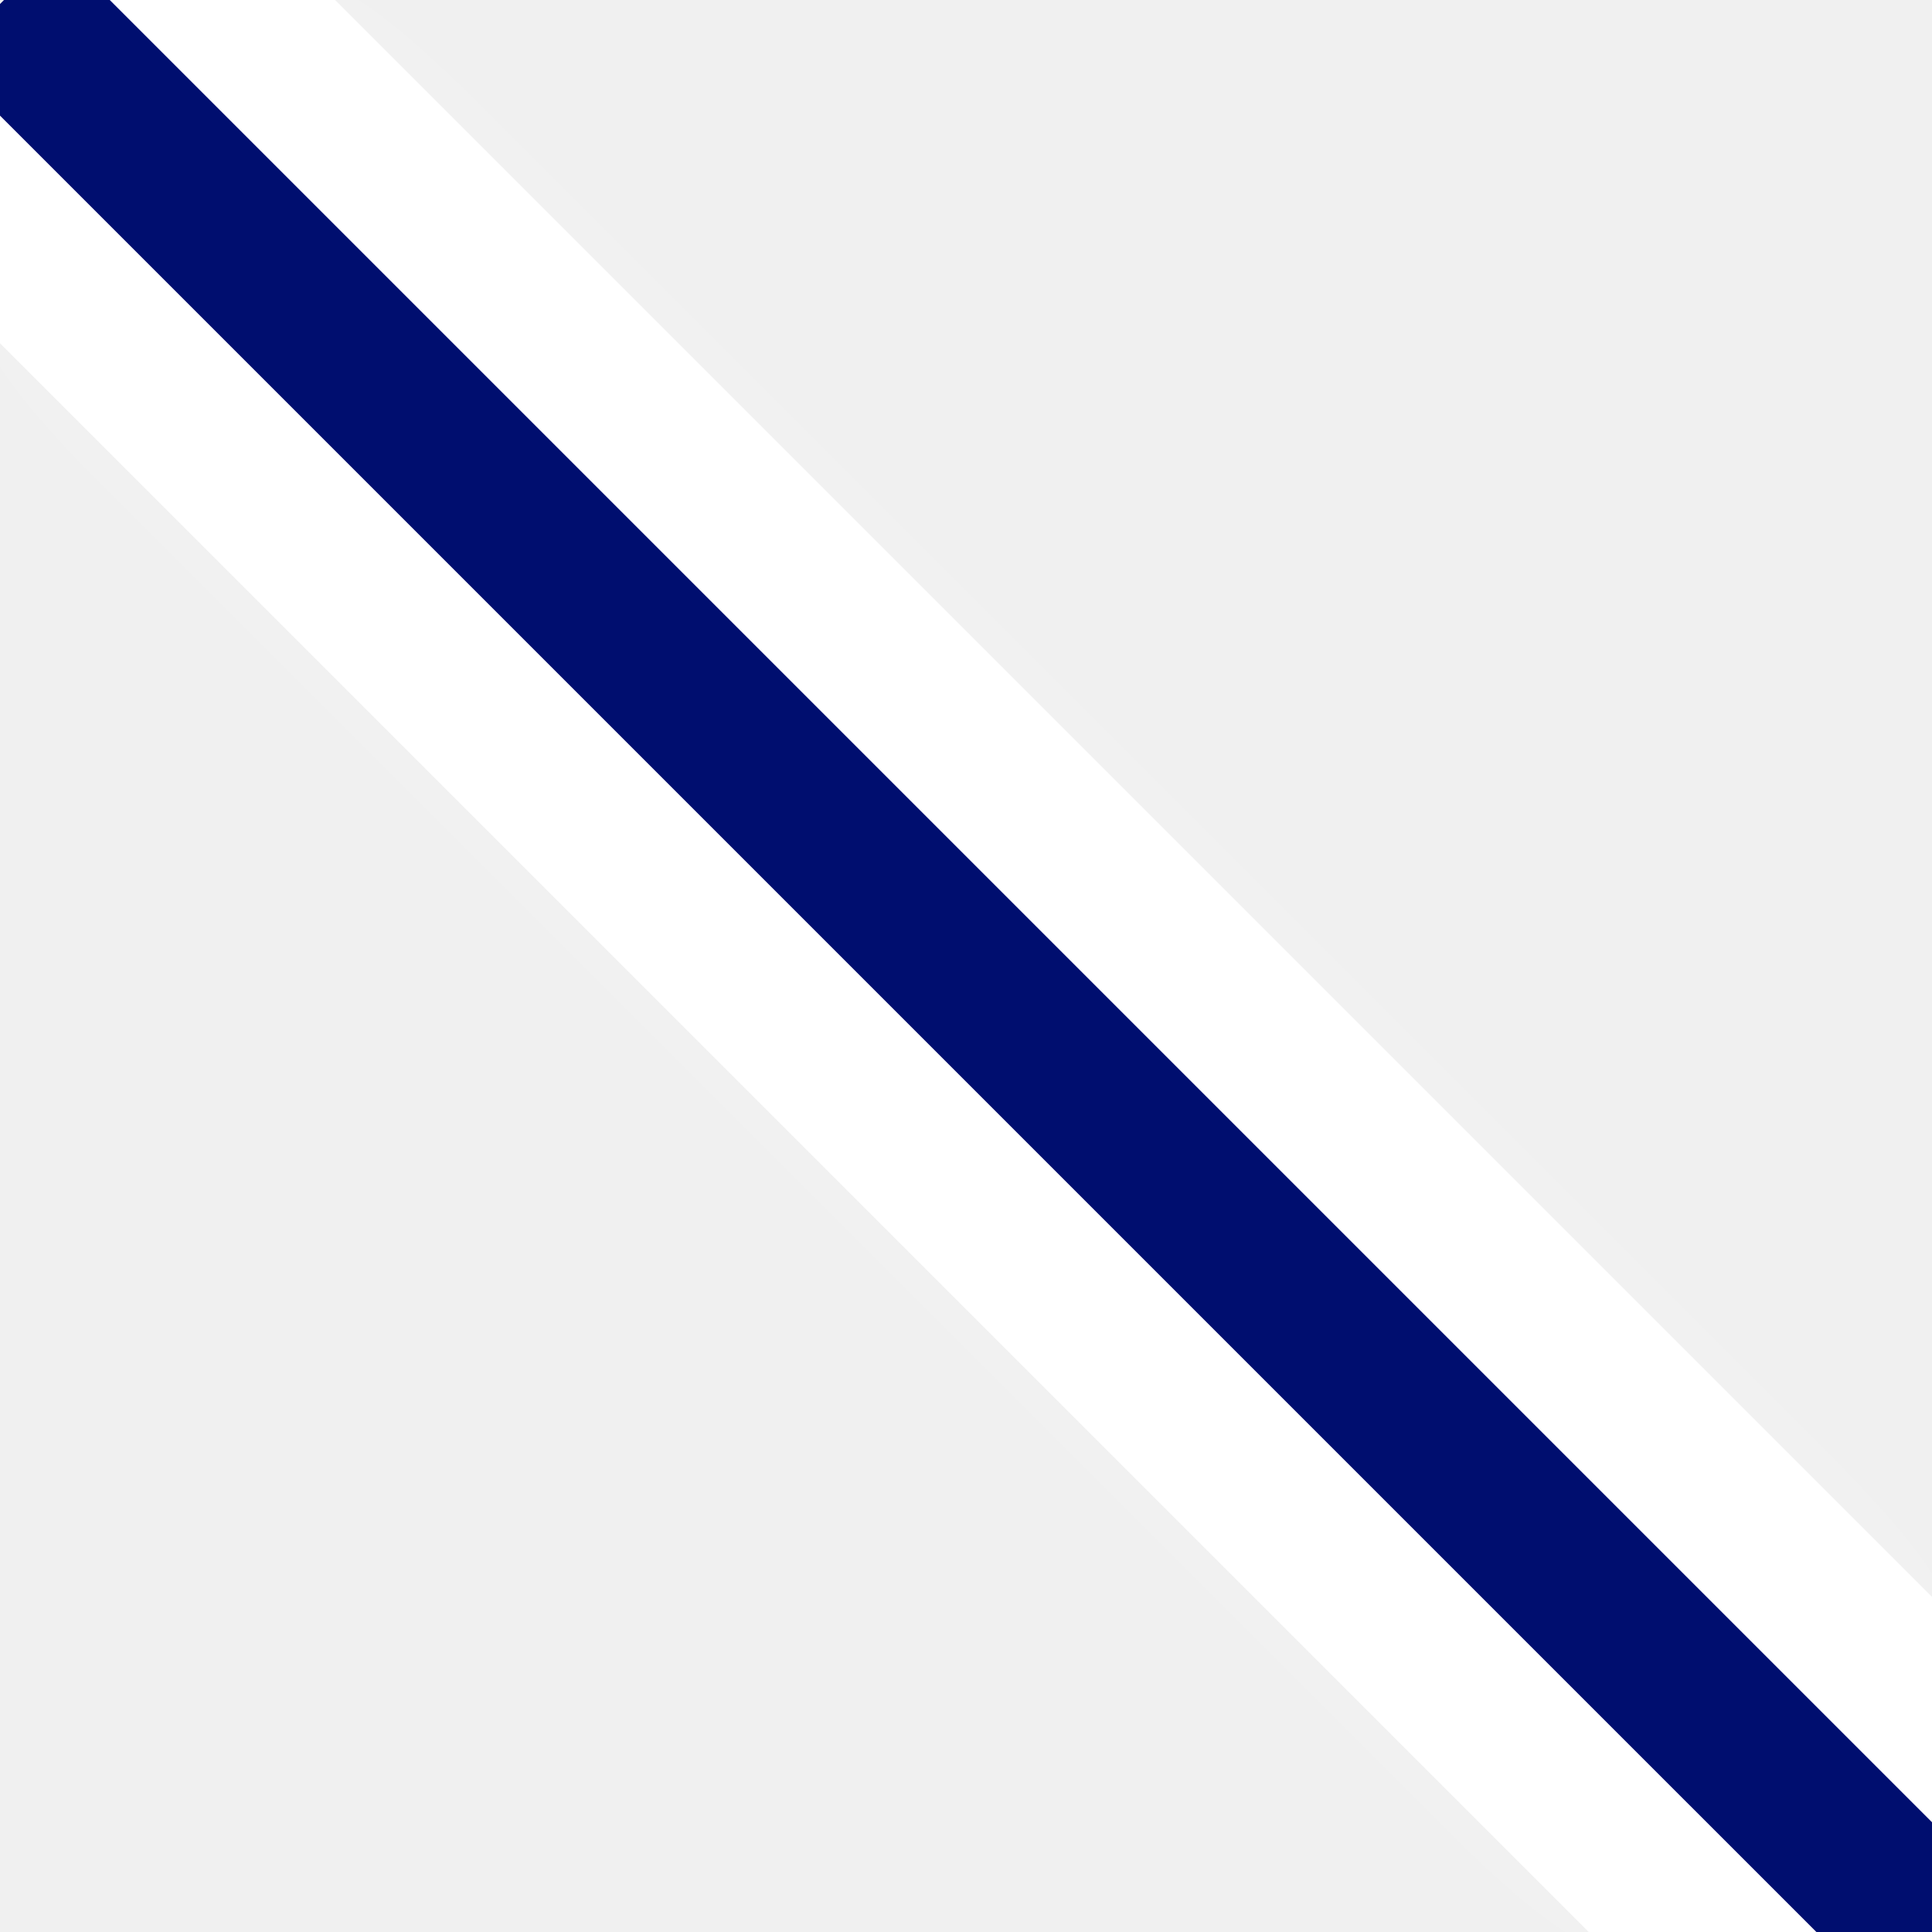
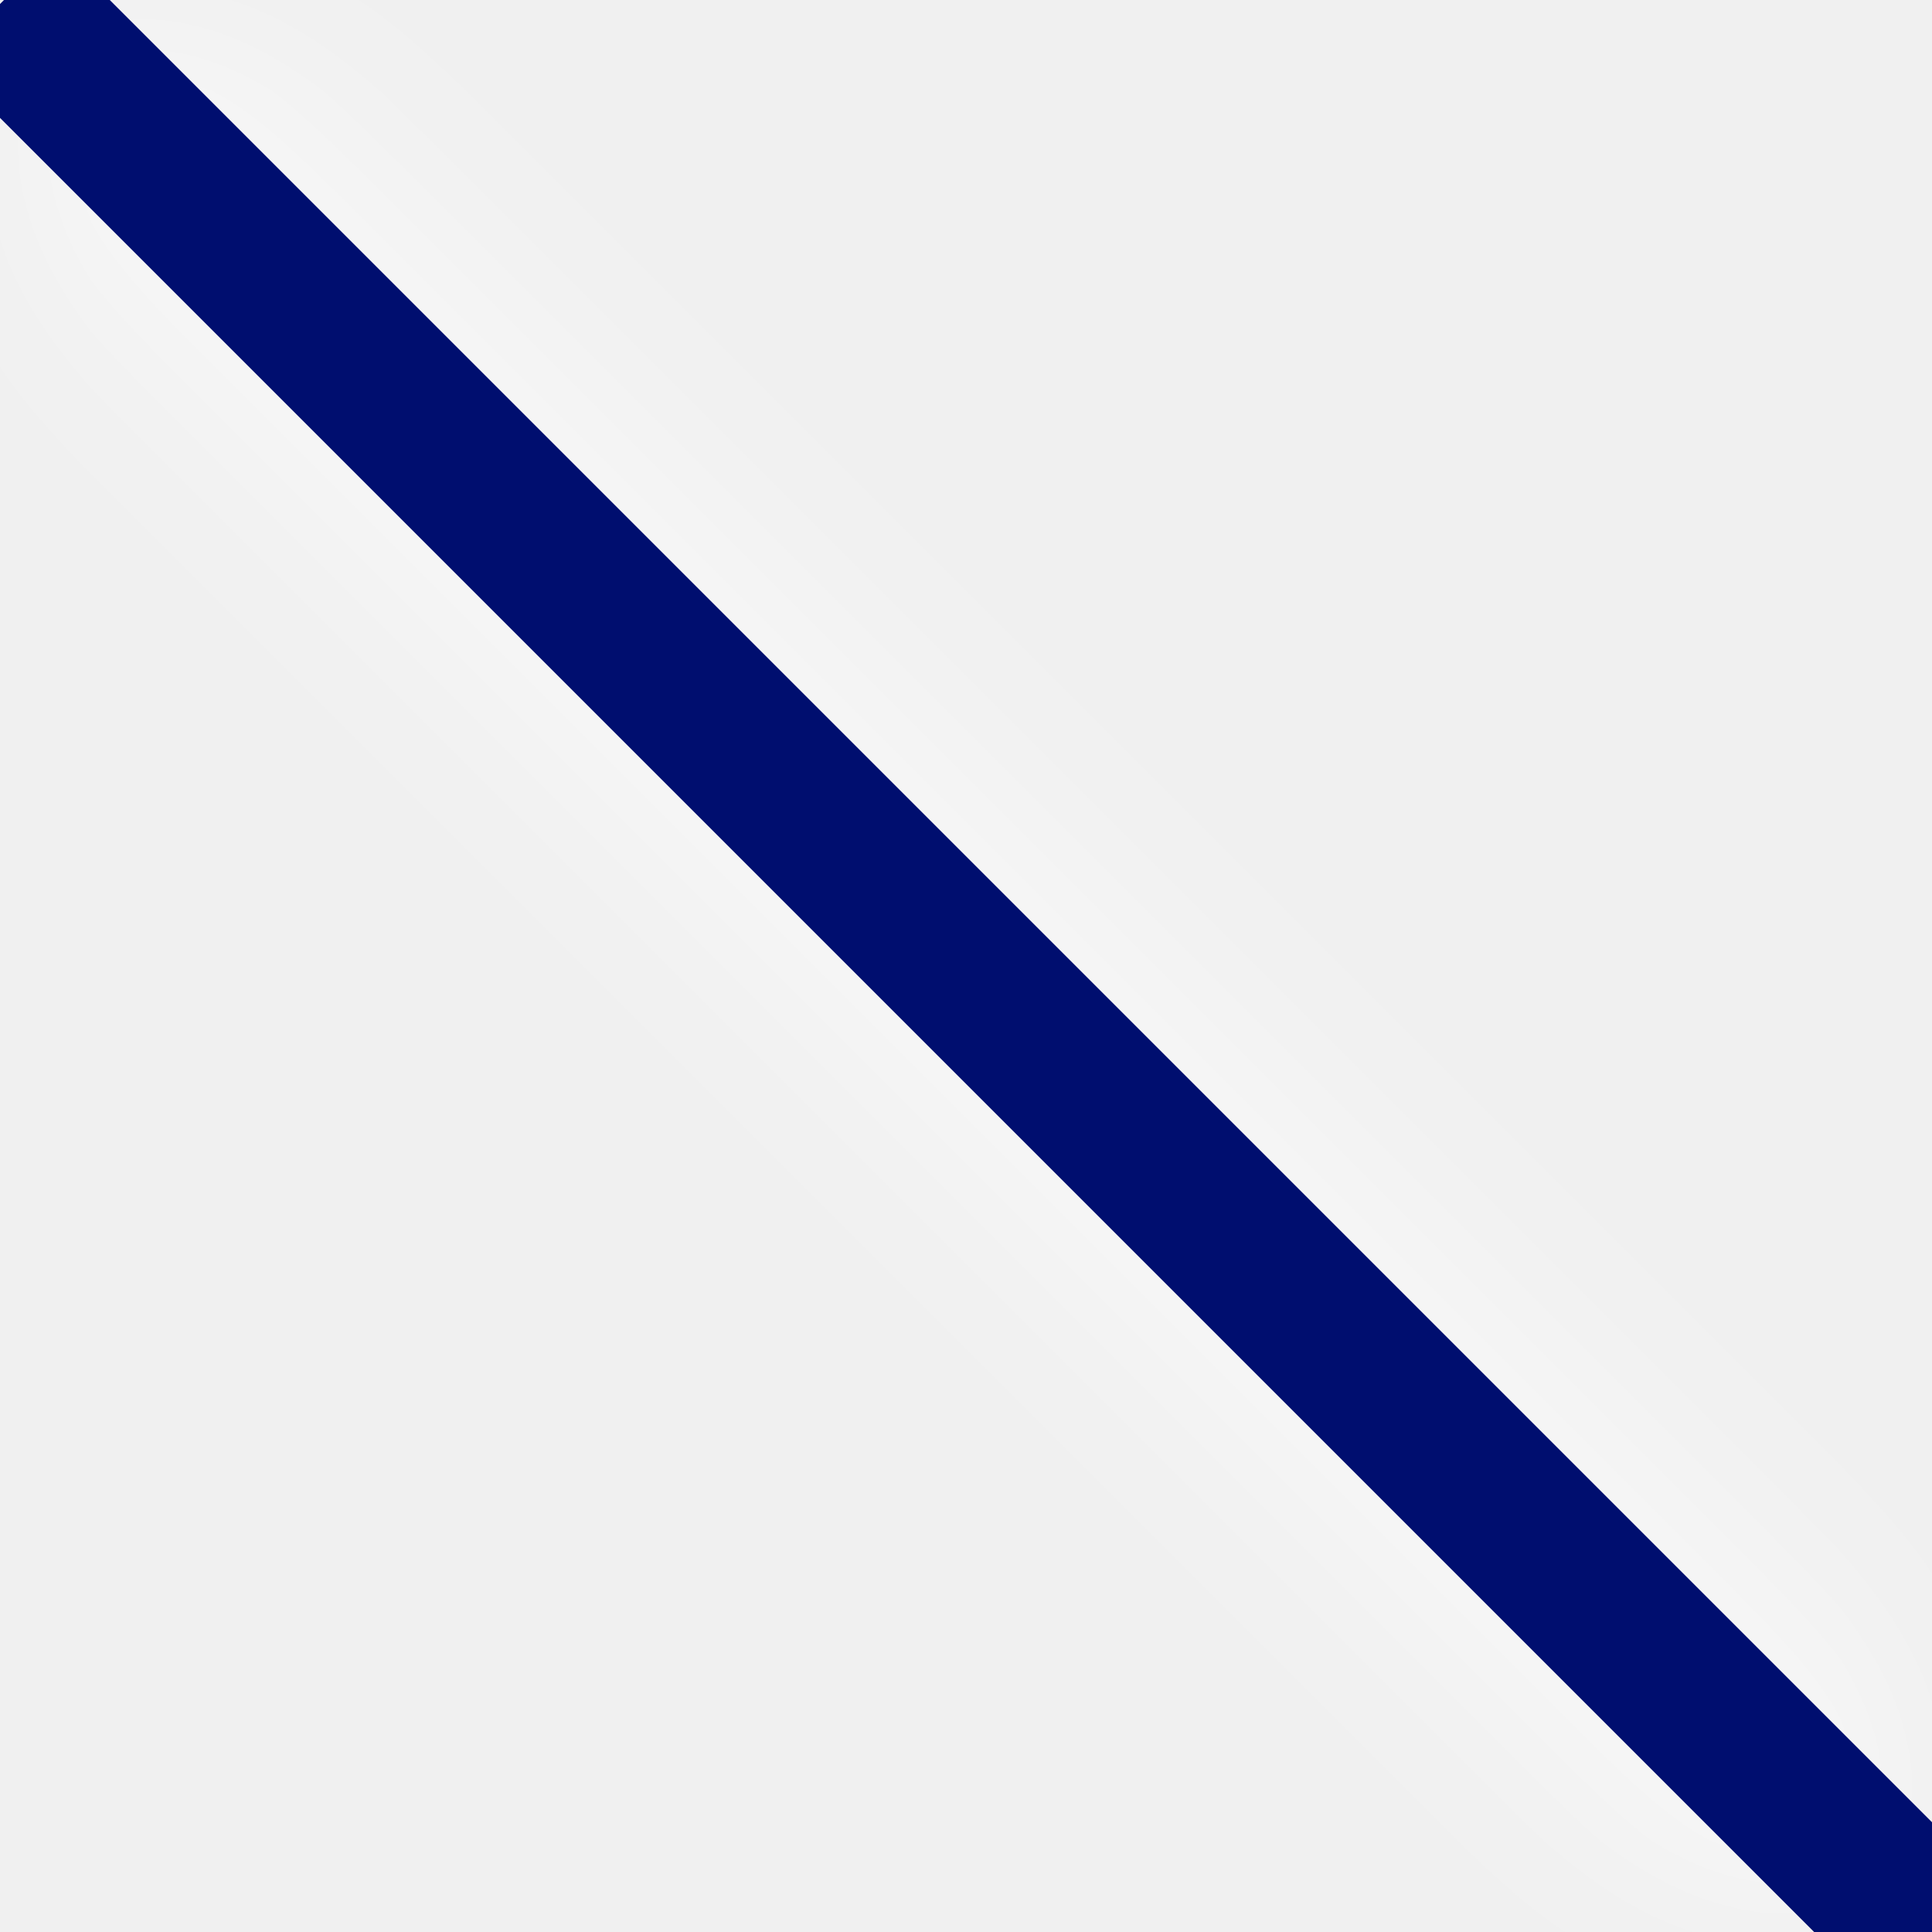
<svg xmlns="http://www.w3.org/2000/svg" width="15" height="15" id="svg2" version="1.1">
  <defs id="defs4">
    <filter id="filter3776" x="-0.12" width="1.24" y="-0.12" height="1.24">
      <feGaussianBlur stdDeviation="0.807" id="feGaussianBlur3778" />
    </filter>
  </defs>
  <g id="layer1" style="display:inline" transform="translate(0,-1037.362)">
    <g style="display:inline" id="g8472" transform="matrix(0.9346781,0,0,0.9346781,-14.57181,69.04451)">
-       <path style="fill:none;stroke:#ffffff;stroke-width:1.337;stroke-linecap:butt;stroke-linejoin:miter;stroke-miterlimit:4;stroke-opacity:1;stroke-dasharray:none;display:inline" d="m 16.526,1035.088 16.149,16.149" id="path4175-84" />
      <path style="fill:none;stroke:#ffffff;stroke-width:2.14;stroke-linecap:butt;stroke-linejoin:miter;stroke-miterlimit:4;stroke-opacity:1;stroke-dasharray:none;display:inline;filter:url(#filter3776);opacity:0.5" d="M 15.59,1036.024 31.739,1052.173" id="path4175-8" />
      <path style="fill:none;stroke:#000e6f;stroke-width:1.337;stroke-linecap:butt;stroke-linejoin:miter;stroke-miterlimit:4;stroke-opacity:1;stroke-dasharray:none;display:inline" d="M 15.59,1036.024 31.739,1052.173" id="path4175" />
-       <path style="fill:none;stroke:#ffffff;stroke-width:1.337;stroke-linecap:butt;stroke-linejoin:miter;stroke-miterlimit:4;stroke-opacity:1;stroke-dasharray:none;display:inline" d="m 14.621,1036.927 16.149,16.149" id="path4175-84-0" />
    </g>
  </g>
</svg>
